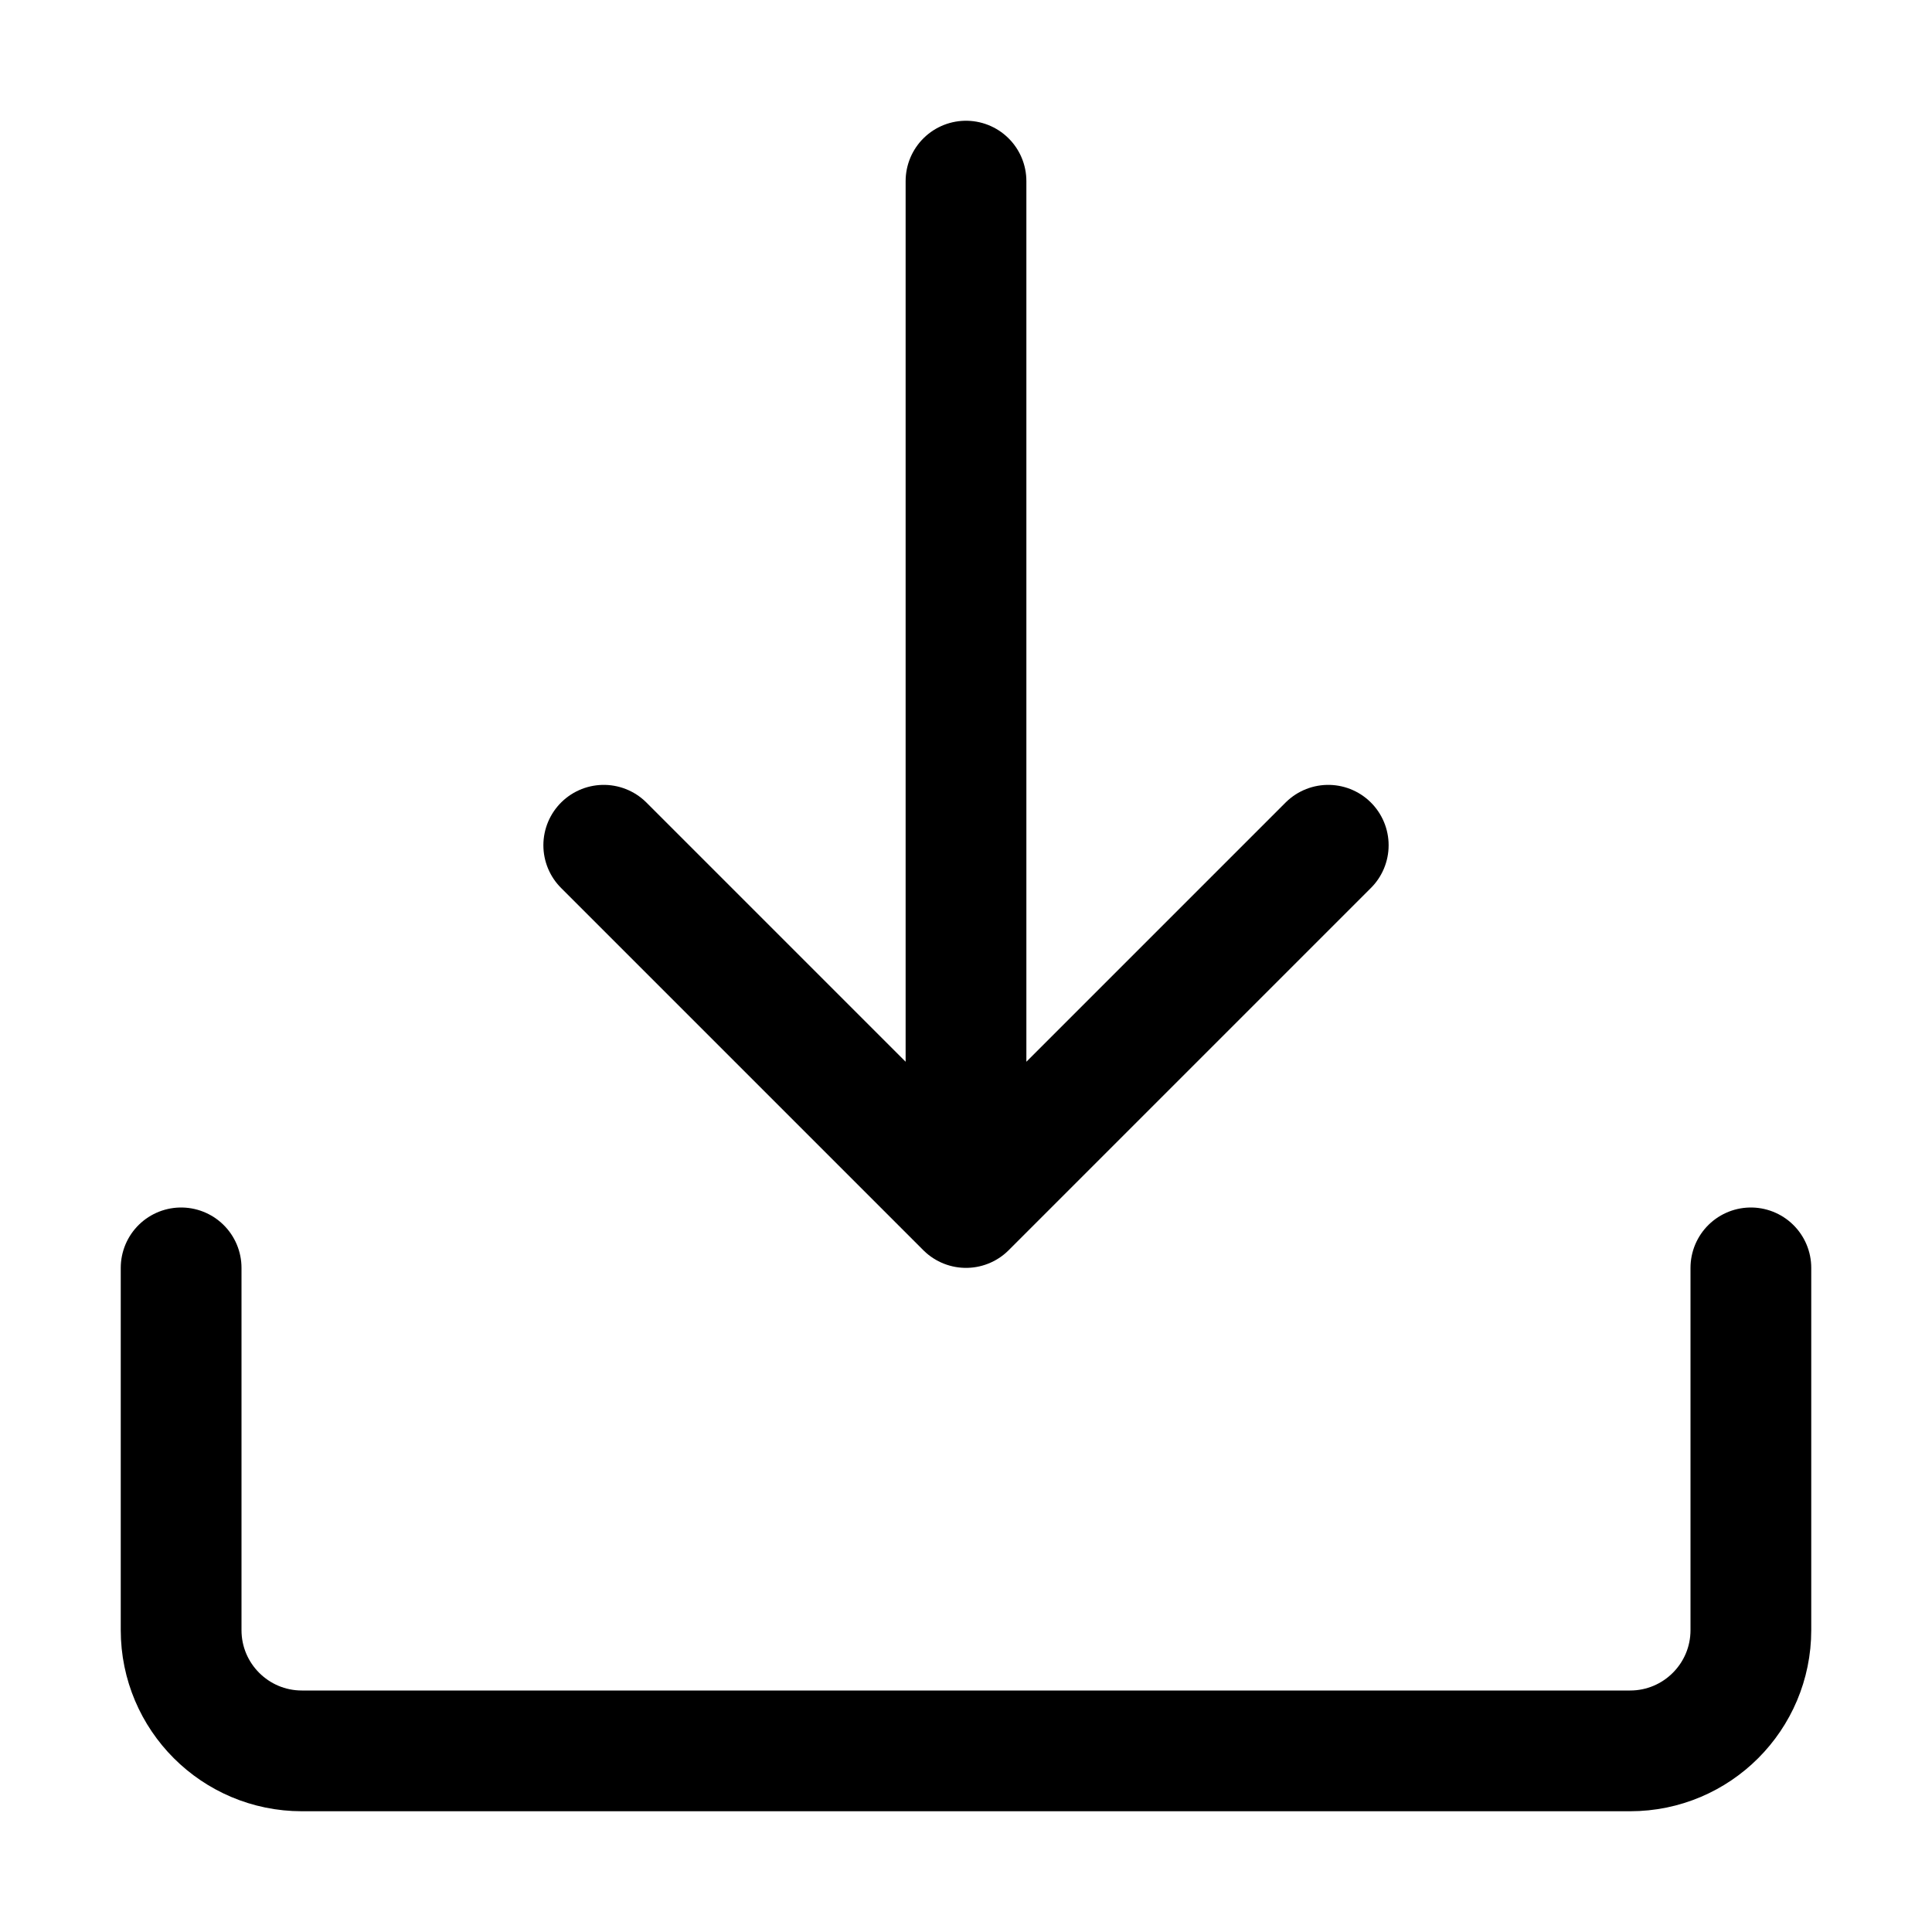
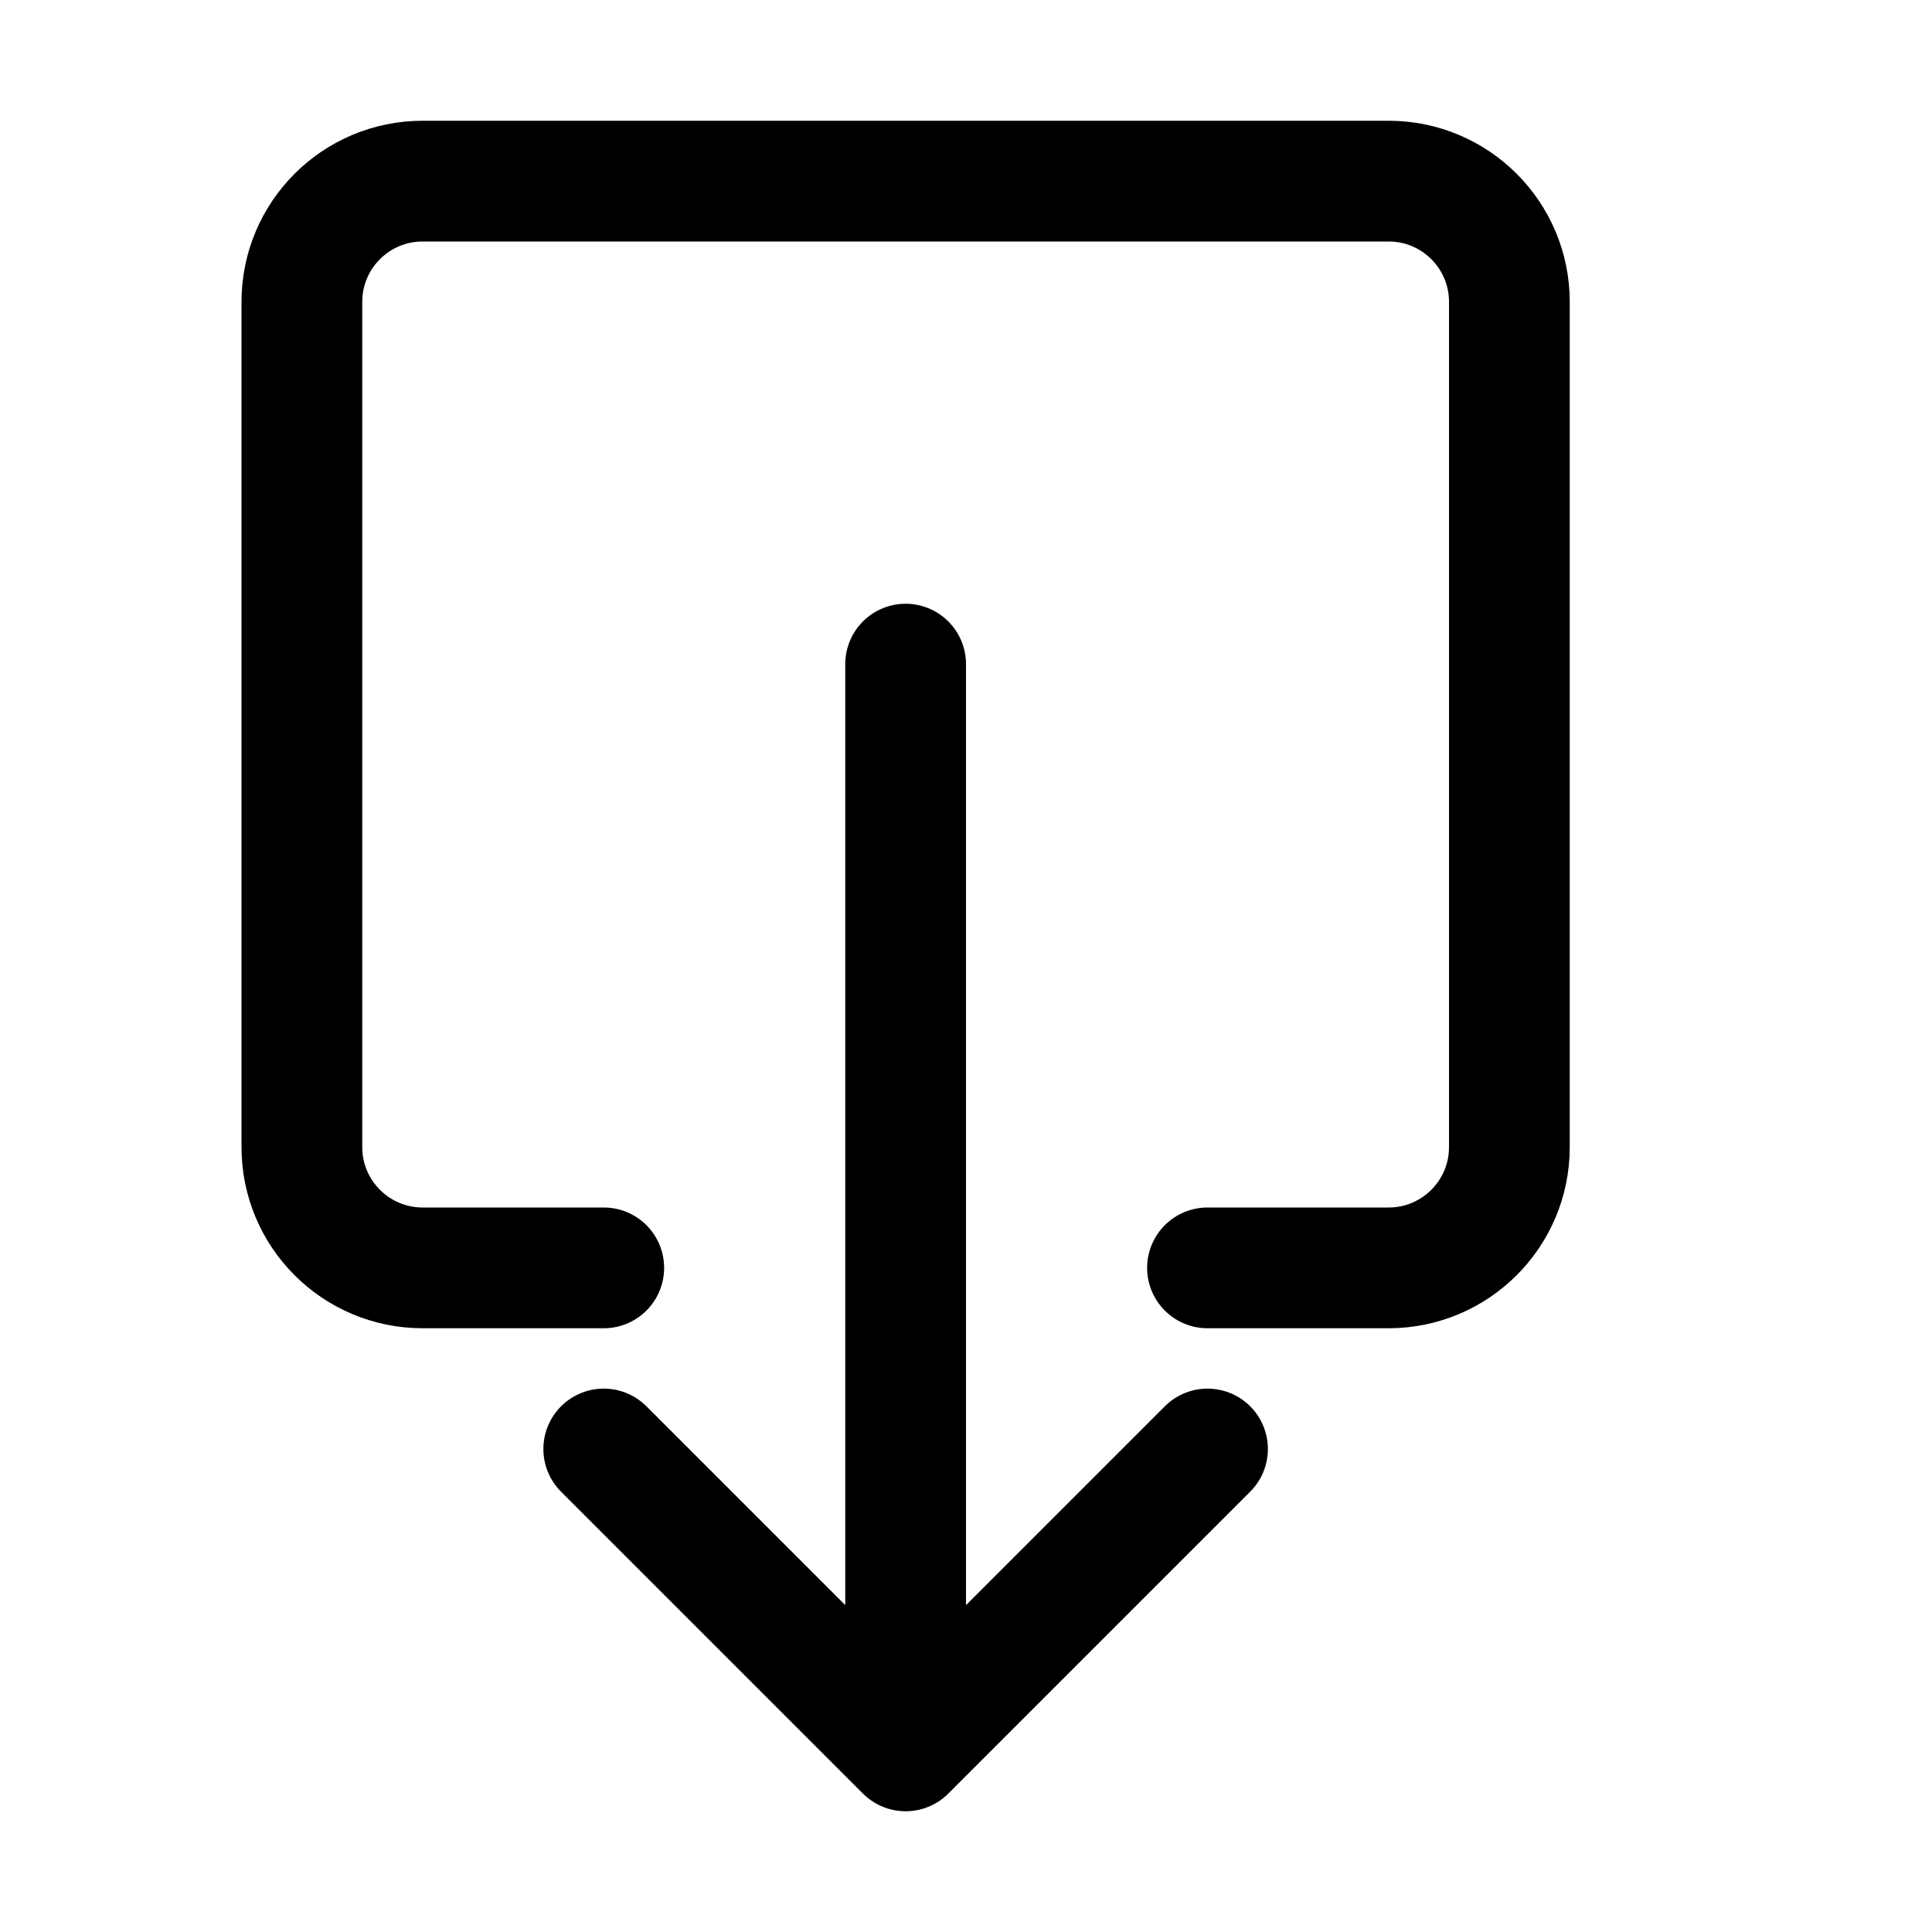
<svg xmlns="http://www.w3.org/2000/svg" width="16" height="16" viewBox="0 0 16 16" fill="none" stroke="currentColor" stroke-width="1" stroke-linecap="round" stroke-linejoin="round">
-   <path d="M1.5 10.5v3a1 1 0 0 0 1 1h11a1 1 0 0 0 1-1v-3" />
+   <path d="M5 10.5H3.5a1 1 0 0 1-1-1v-7a1 1 0 0 1 1-1h8a1 1 0 0 1 1 1v7a1 1 0 0 1-1 1H10" />
  <g id="accent">
-     <path d="M8 1.5v8.5M5 7l3 3 3-3" />
+     <path d="M7.5 5.5v9M5 12l2.5 2.5L10 12" />
  </g>
</svg>
